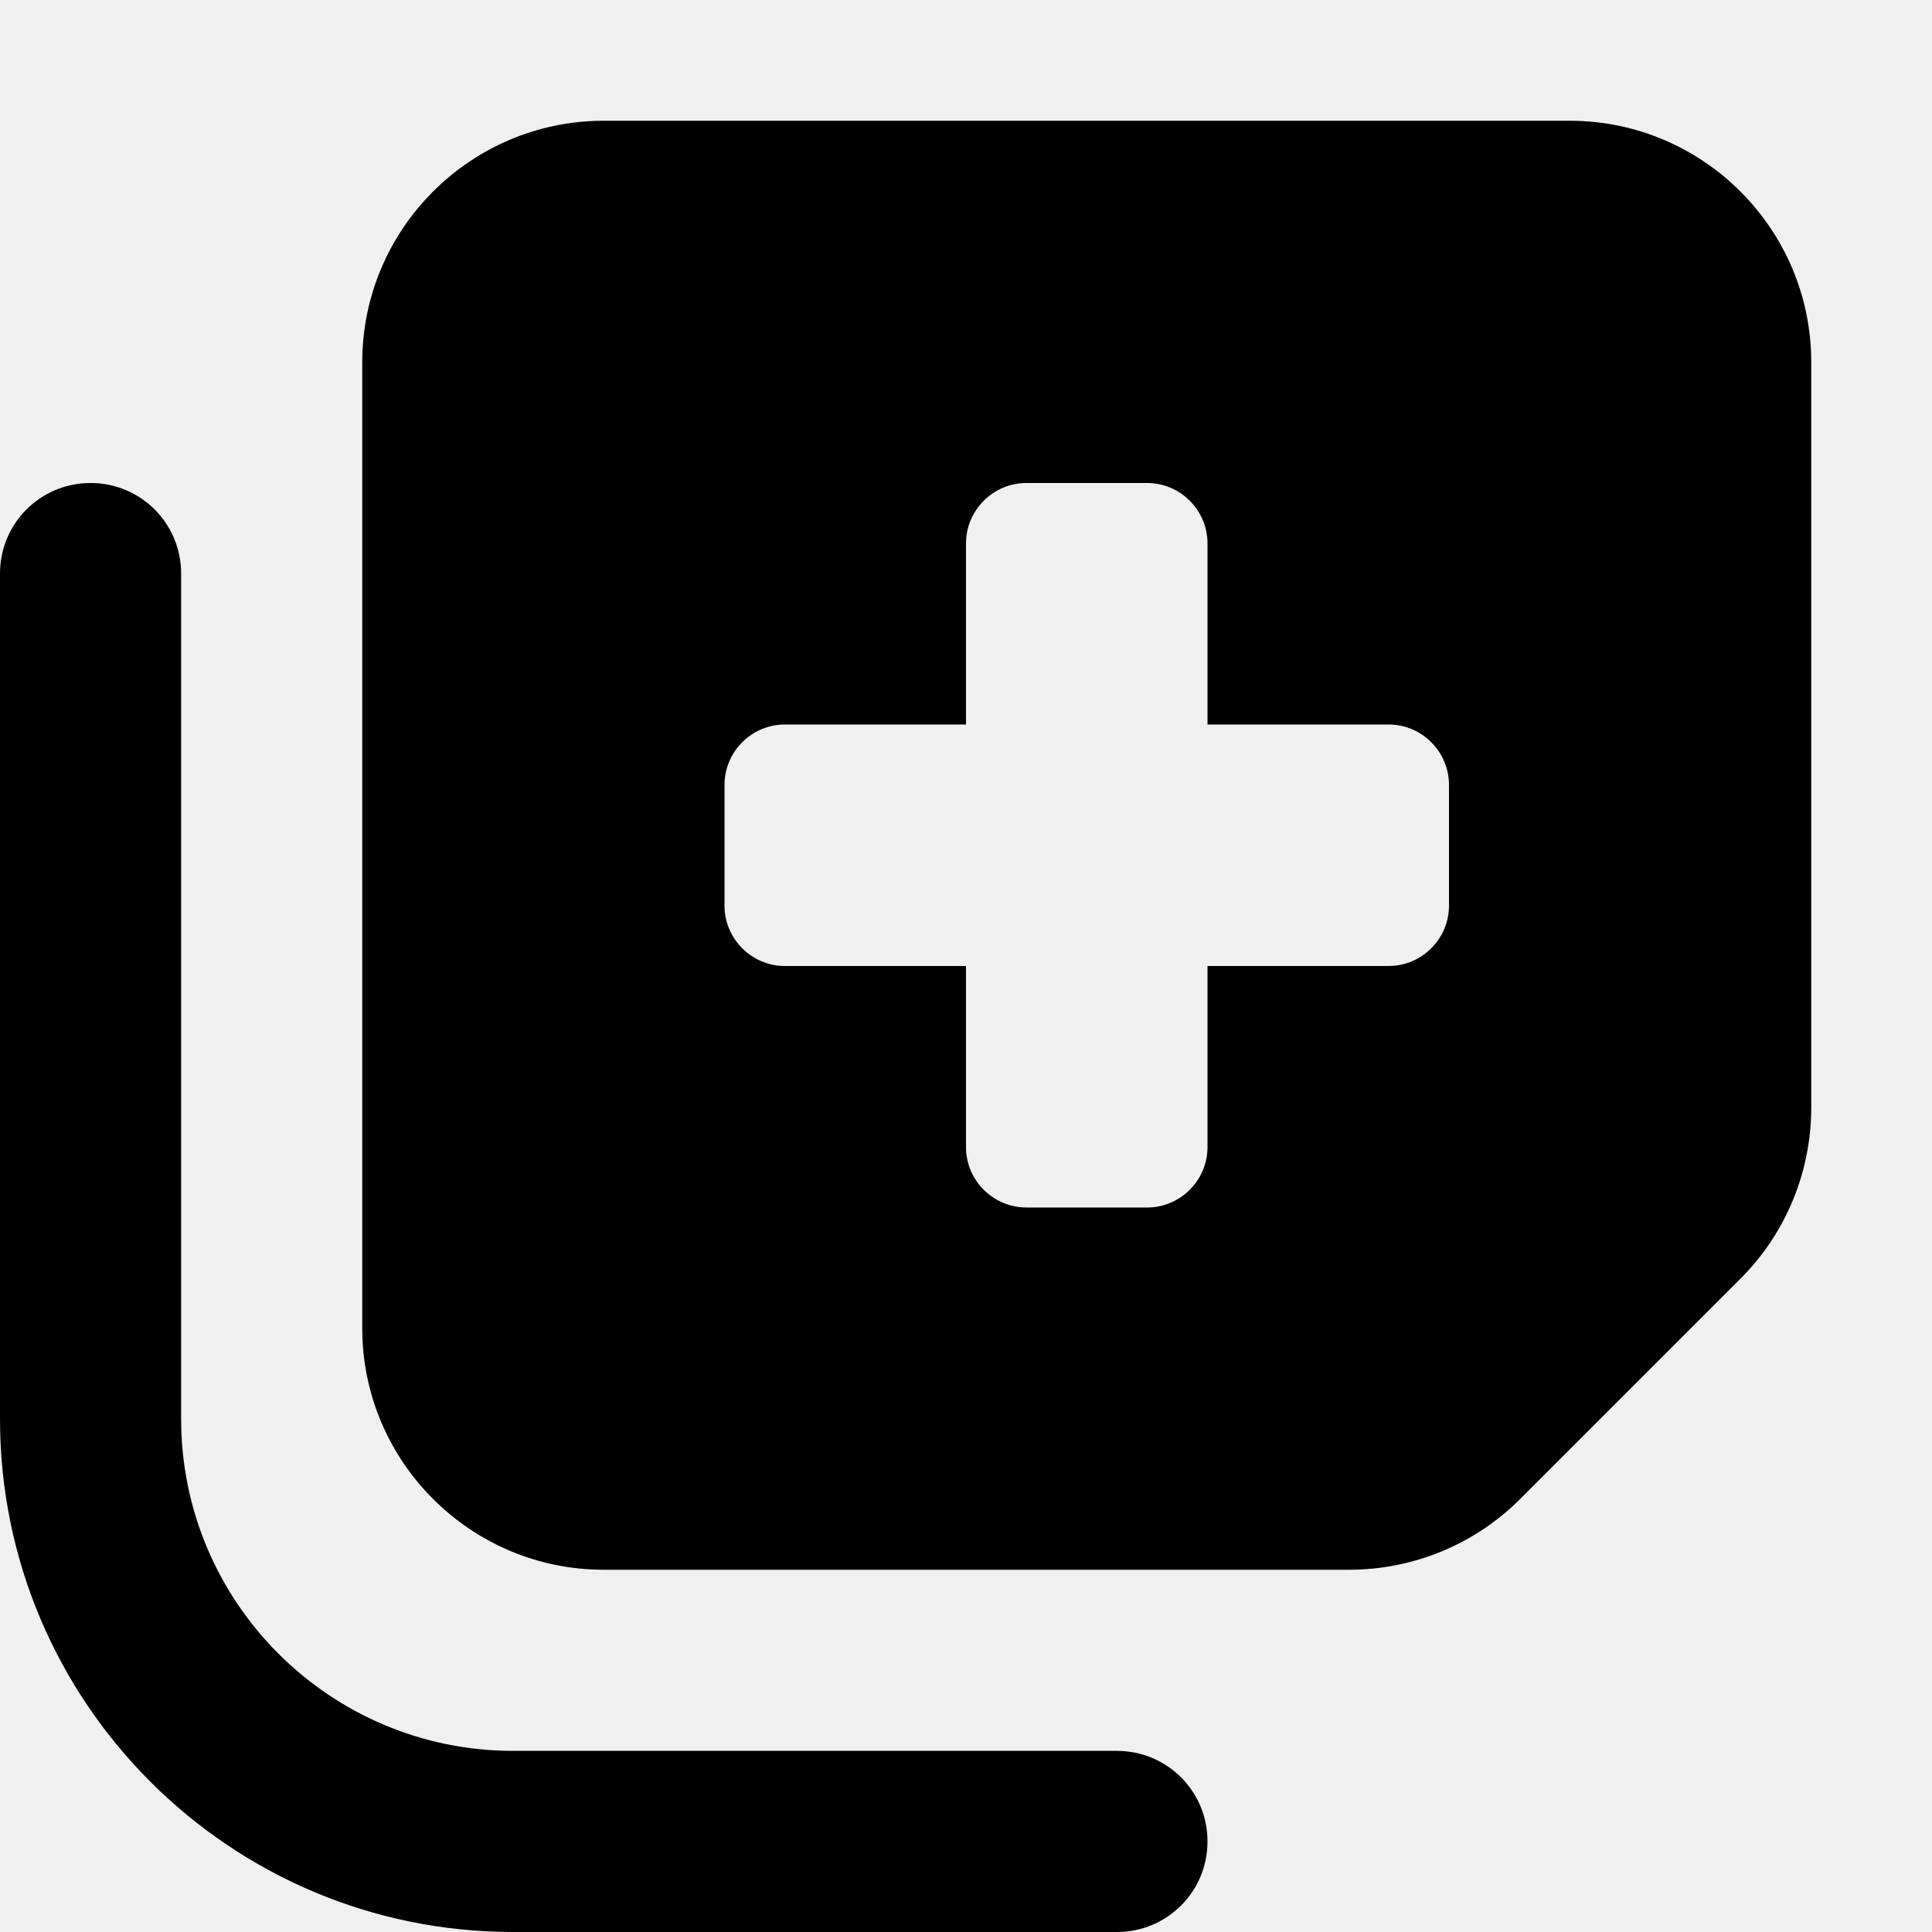
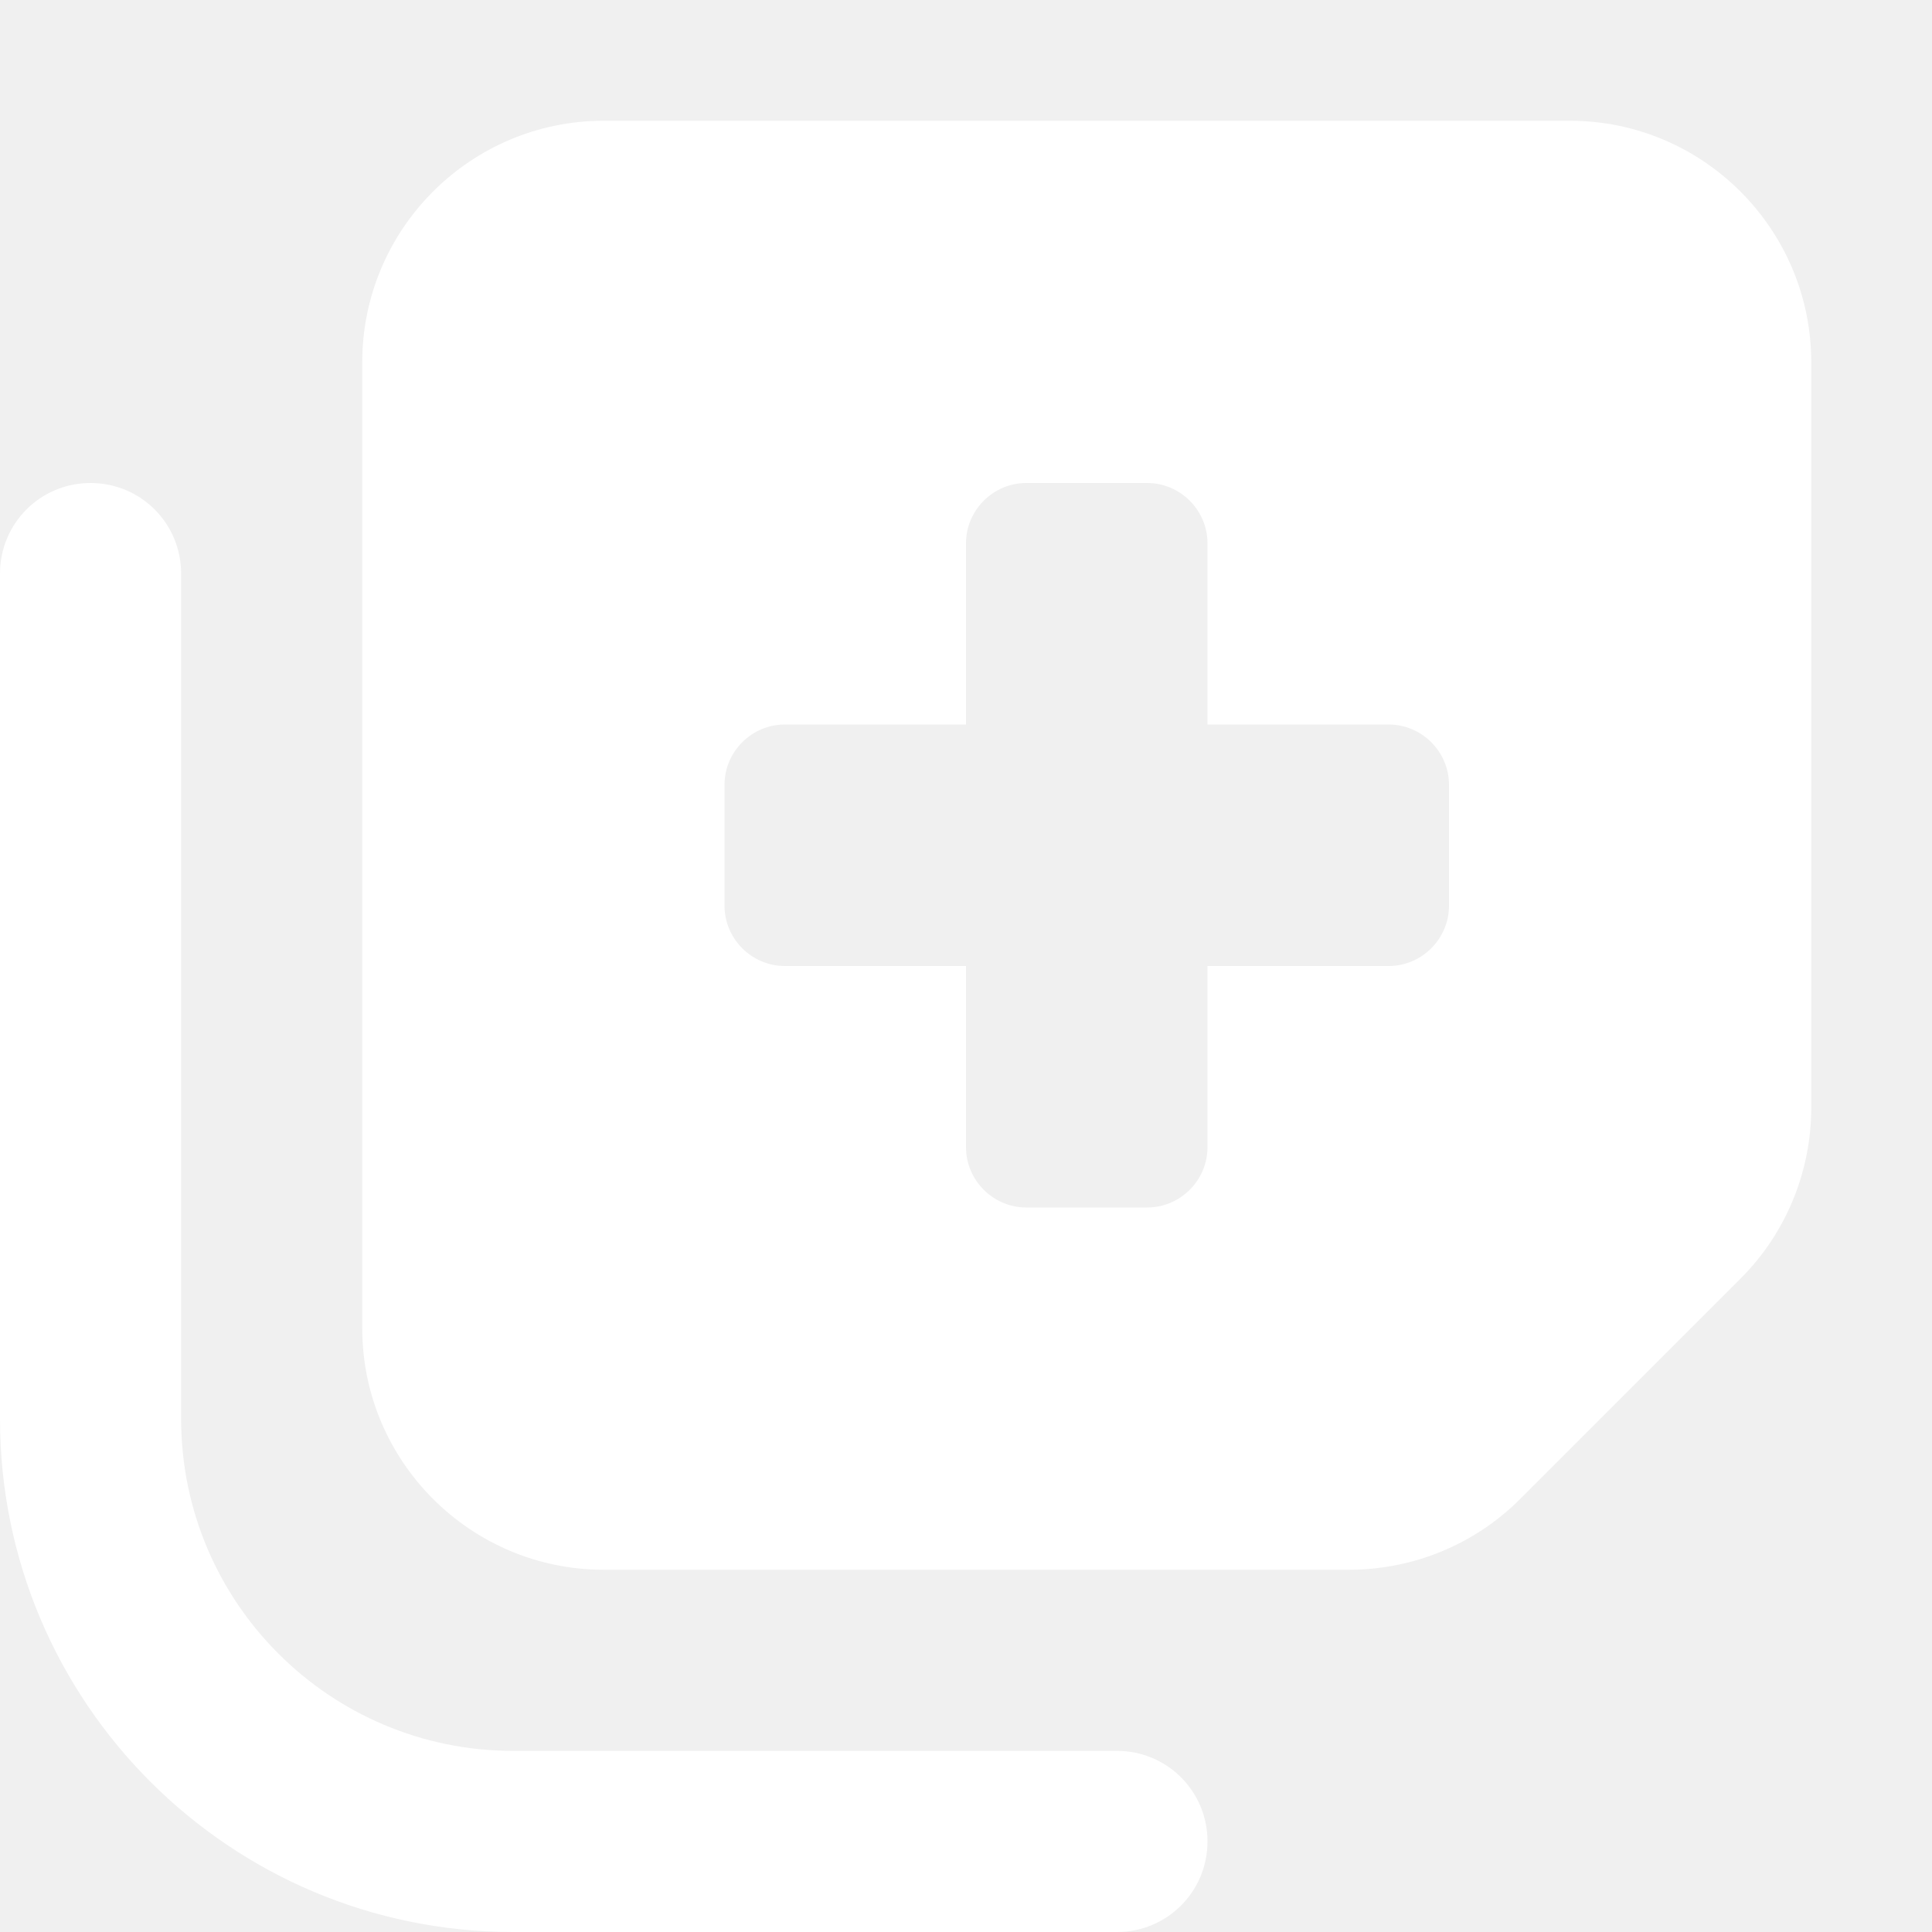
<svg xmlns="http://www.w3.org/2000/svg" viewBox="0 0 512 512">
-   <path d="M96 352L96 96c0-35.3 28.7-64 64-64l256 0c35.3 0 64 28.7 64 64l0 197.5c0 17-6.7 33.3-18.7 45.3l-58.5 58.5c-12 12-28.3 18.7-45.3 18.7L160 416c-35.3 0-64-28.7-64-64zM272 128c-8.8 0-16 7.2-16 16l0 48-48 0c-8.8 0-16 7.2-16 16l0 32c0 8.8 7.2 16 16 16l48 0 0 48c0 8.8 7.2 16 16 16l32 0c8.8 0 16-7.2 16-16l0-48 48 0c8.8 0 16-7.2 16-16l0-32c0-8.8-7.2-16-16-16l-48 0 0-48c0-8.8-7.2-16-16-16l-32 0zm24 336c13.3 0 24 10.7 24 24s-10.7 24-24 24l-160 0C60.9 512 0 451.1 0 376L0 152c0-13.3 10.7-24 24-24s24 10.7 24 24l0 224c0 48.6 39.4 88 88 88l160 0z" />
+   <path fill="white" d="M96 352L96 96c0-35.3 28.7-64 64-64l256 0c35.3 0 64 28.7 64 64l0 197.5c0 17-6.7 33.3-18.7 45.3l-58.5 58.5c-12 12-28.3 18.7-45.3 18.7L160 416c-35.3 0-64-28.7-64-64zM272 128c-8.8 0-16 7.2-16 16l0 48-48 0c-8.8 0-16 7.2-16 16l0 32c0 8.8 7.2 16 16 16l48 0 0 48c0 8.8 7.2 16 16 16l32 0c8.8 0 16-7.2 16-16l0-48 48 0c8.8 0 16-7.2 16-16l0-32c0-8.8-7.2-16-16-16l-48 0 0-48c0-8.8-7.2-16-16-16l-32 0zm24 336c13.3 0 24 10.7 24 24s-10.7 24-24 24l-160 0C60.9 512 0 451.1 0 376L0 152c0-13.3 10.7-24 24-24s24 10.7 24 24l0 224c0 48.6 39.4 88 88 88l160 0z" />
</svg>
